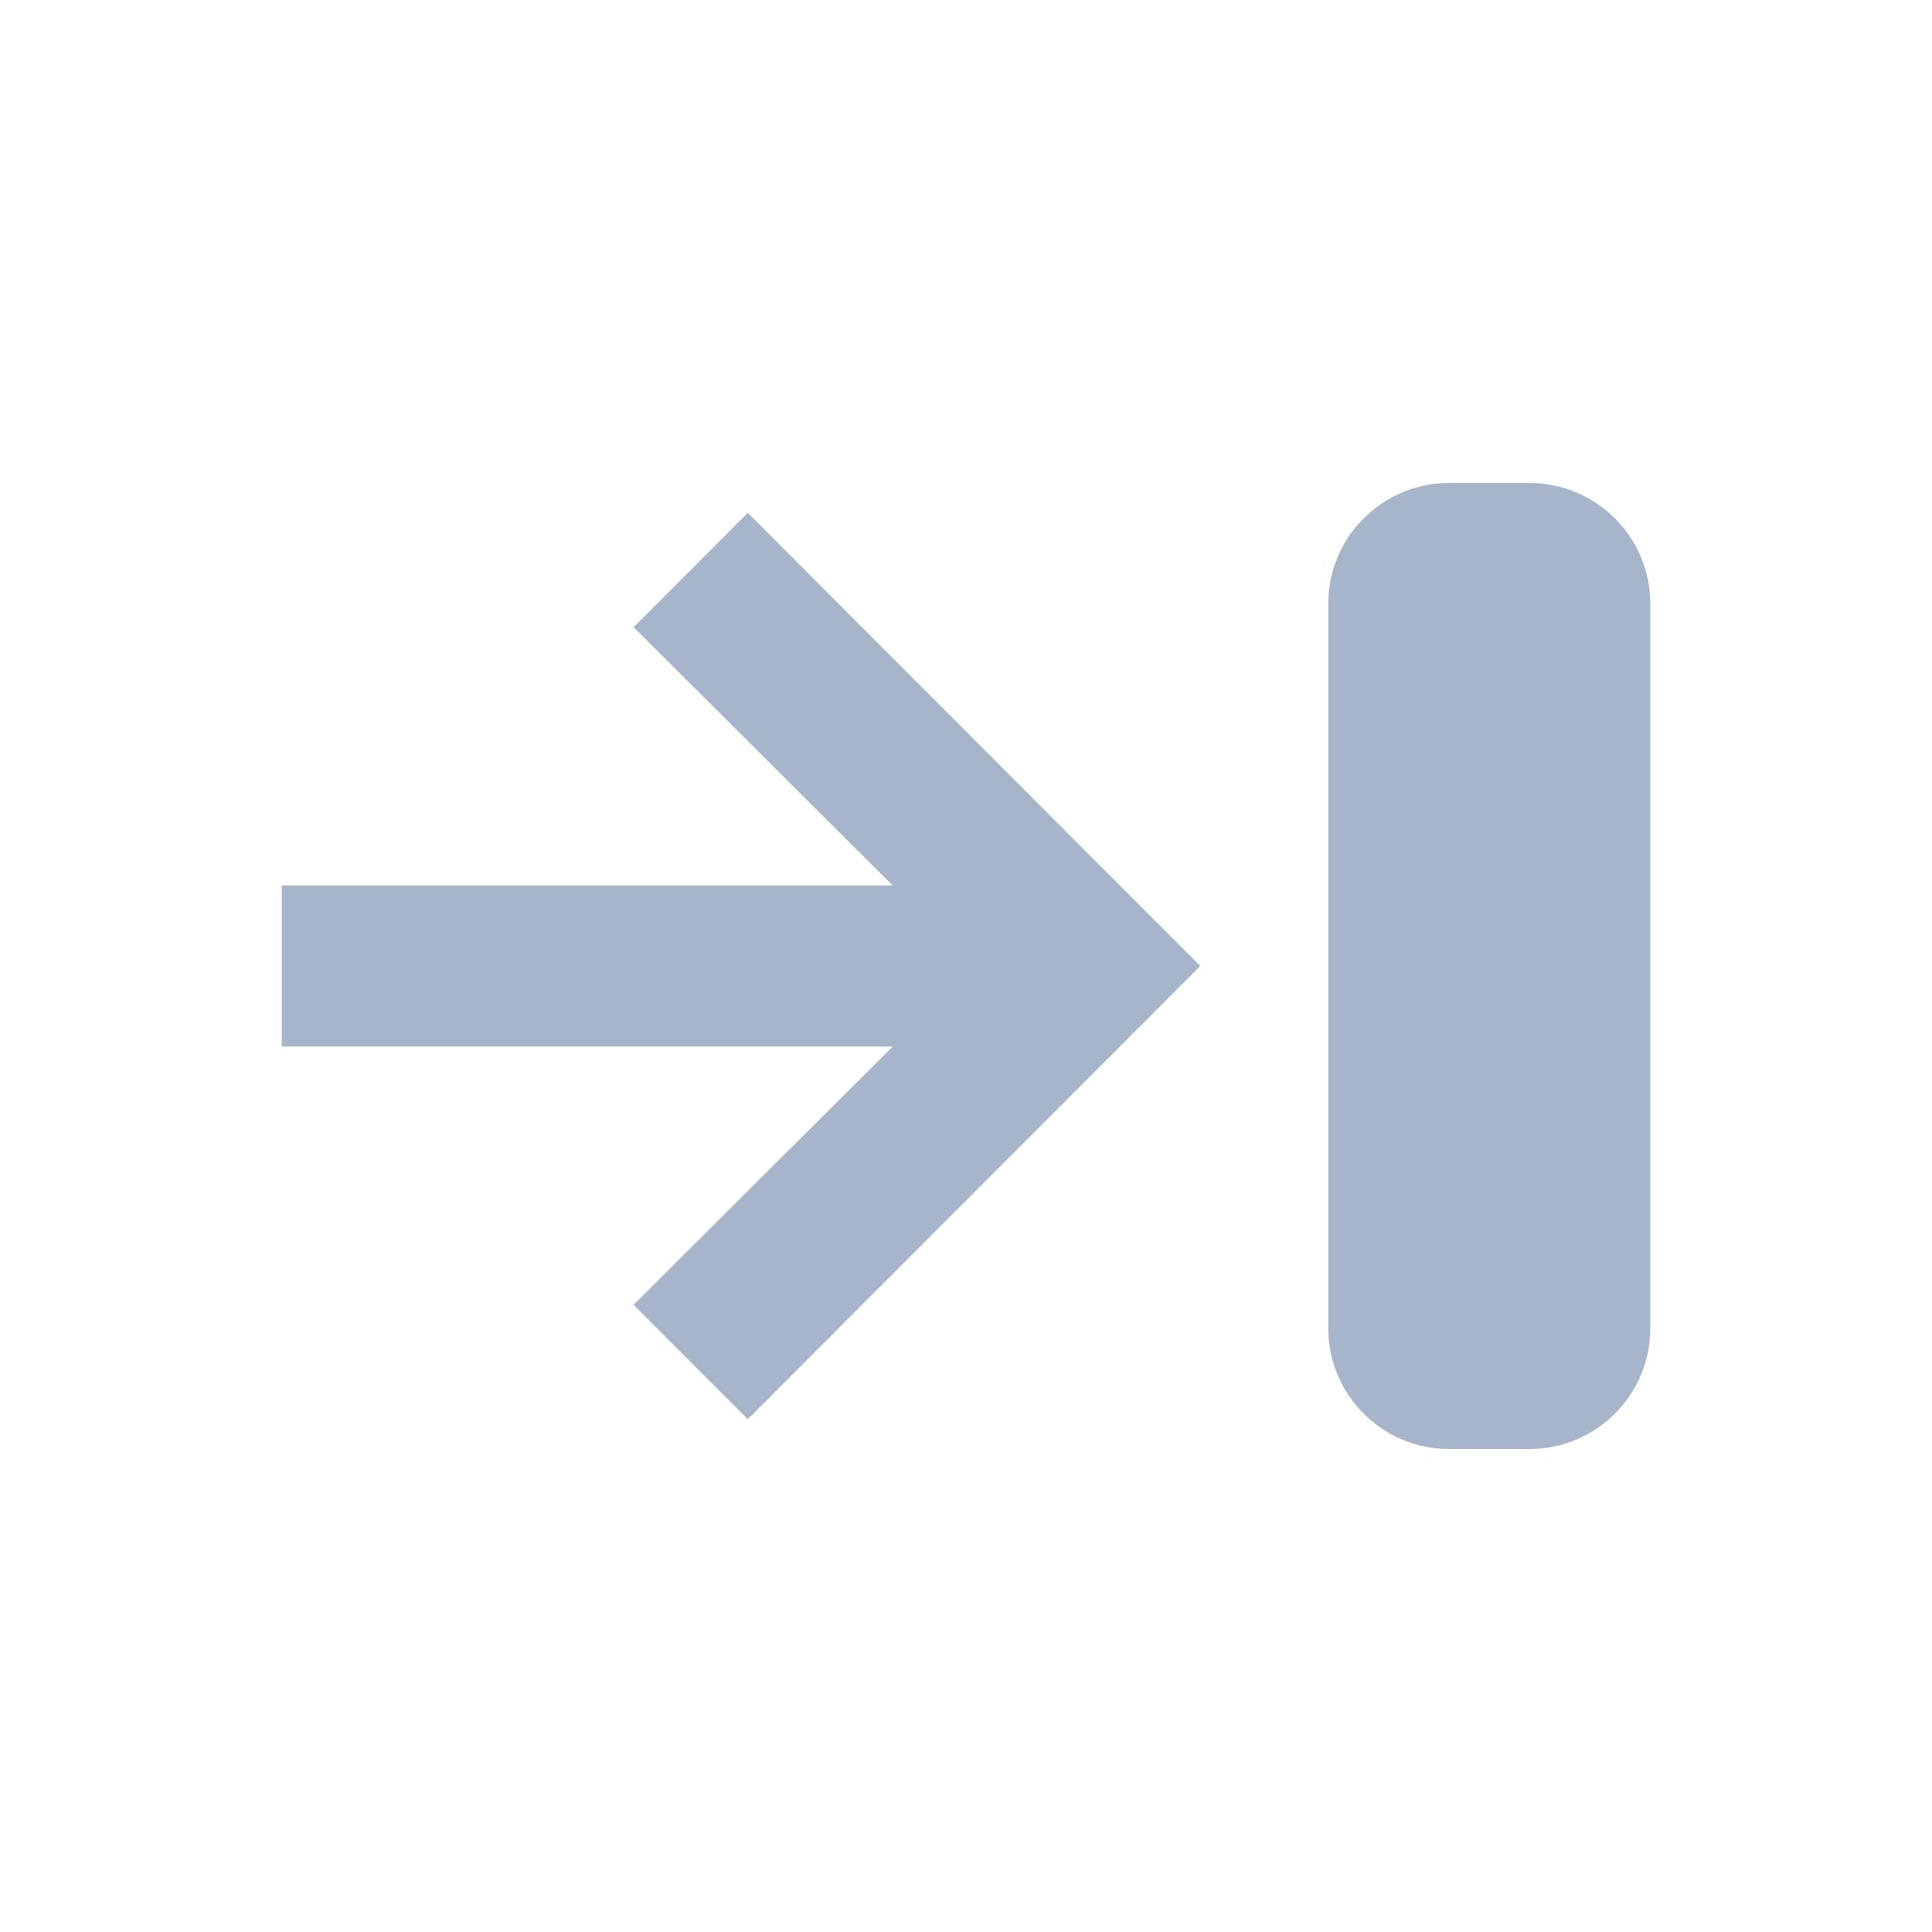
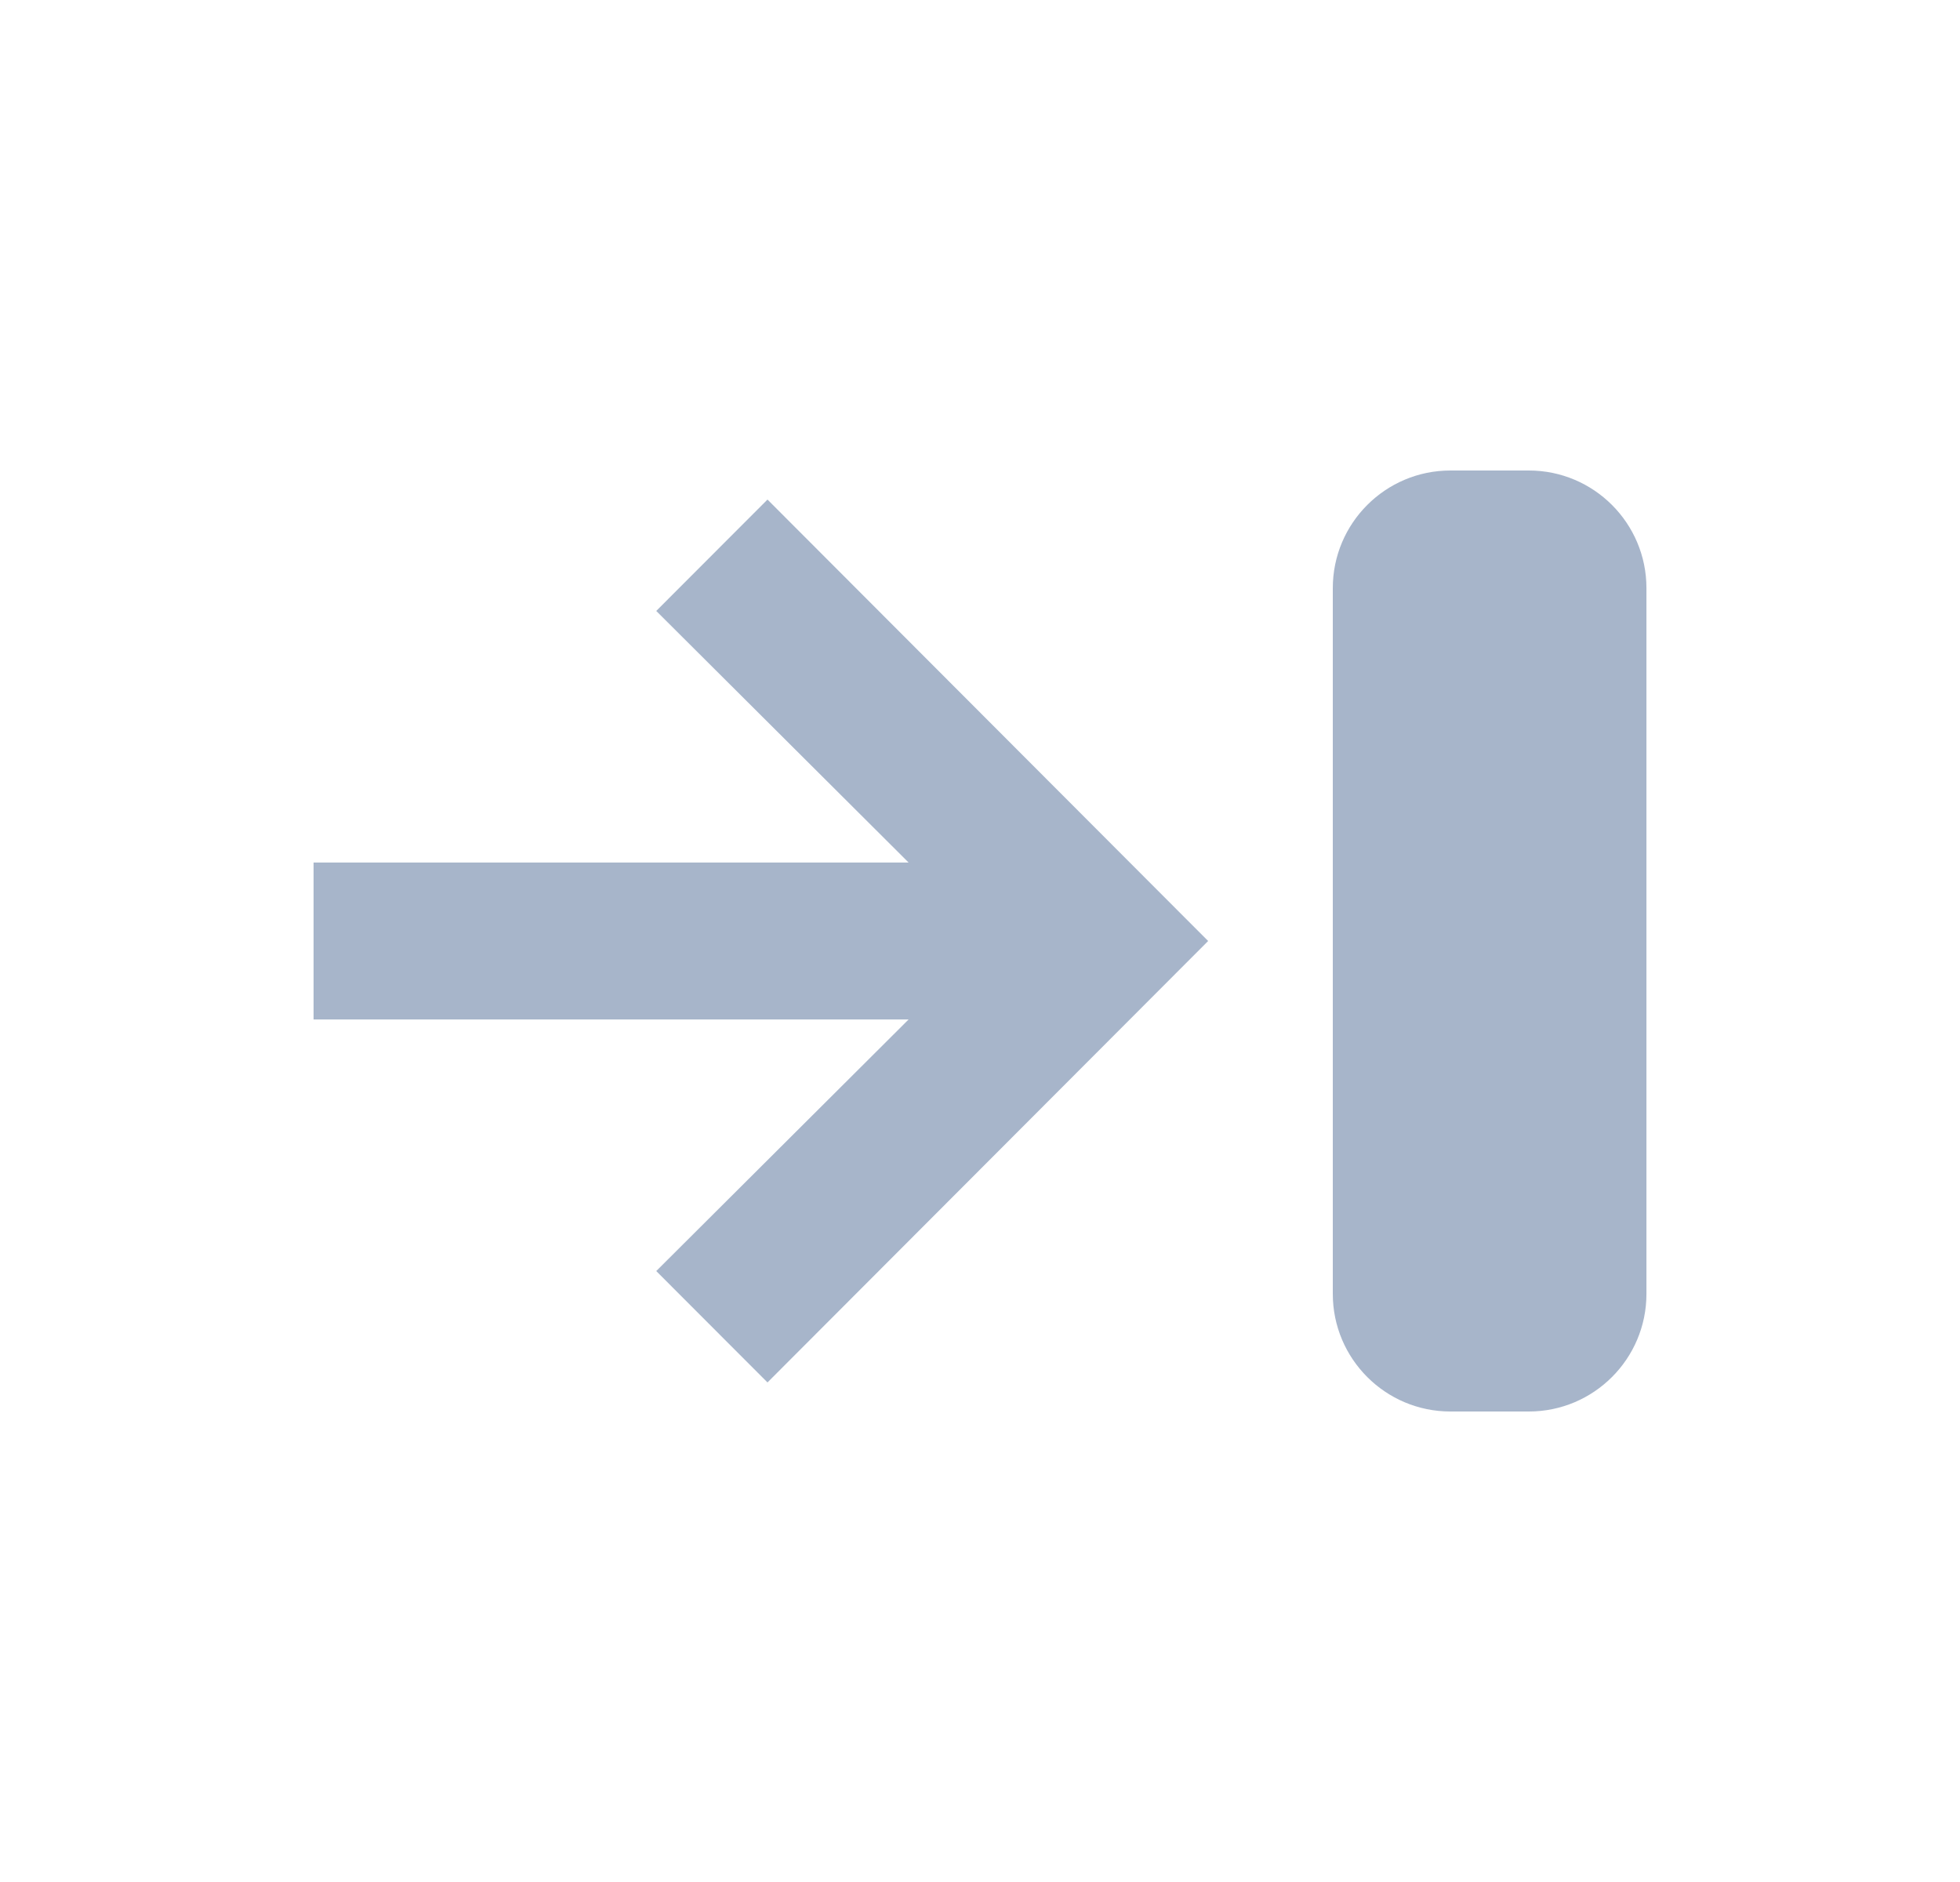
- <svg xmlns="http://www.w3.org/2000/svg" width="16" height="16" viewBox="0 0 16 16" fill="none">
+ <svg xmlns="http://www.w3.org/2000/svg" width="25" height="24" viewBox="0 0 16 16" fill="none">
  <path d="M11 5C11 4.448 11.448 4 12 4H12.667C13.219 4 13.667 4.448 13.667 5V11C13.667 11.552 13.219 12 12.667 12H12C11.448 12 11 11.552 11 11V5ZM6.193 11.753L9.94 8L6.193 4.247L5.247 5.194L7.393 7.333H2.333V8.667H7.393L5.247 10.806L6.193 11.753Z" fill="#A7B5CA" />
</svg>
